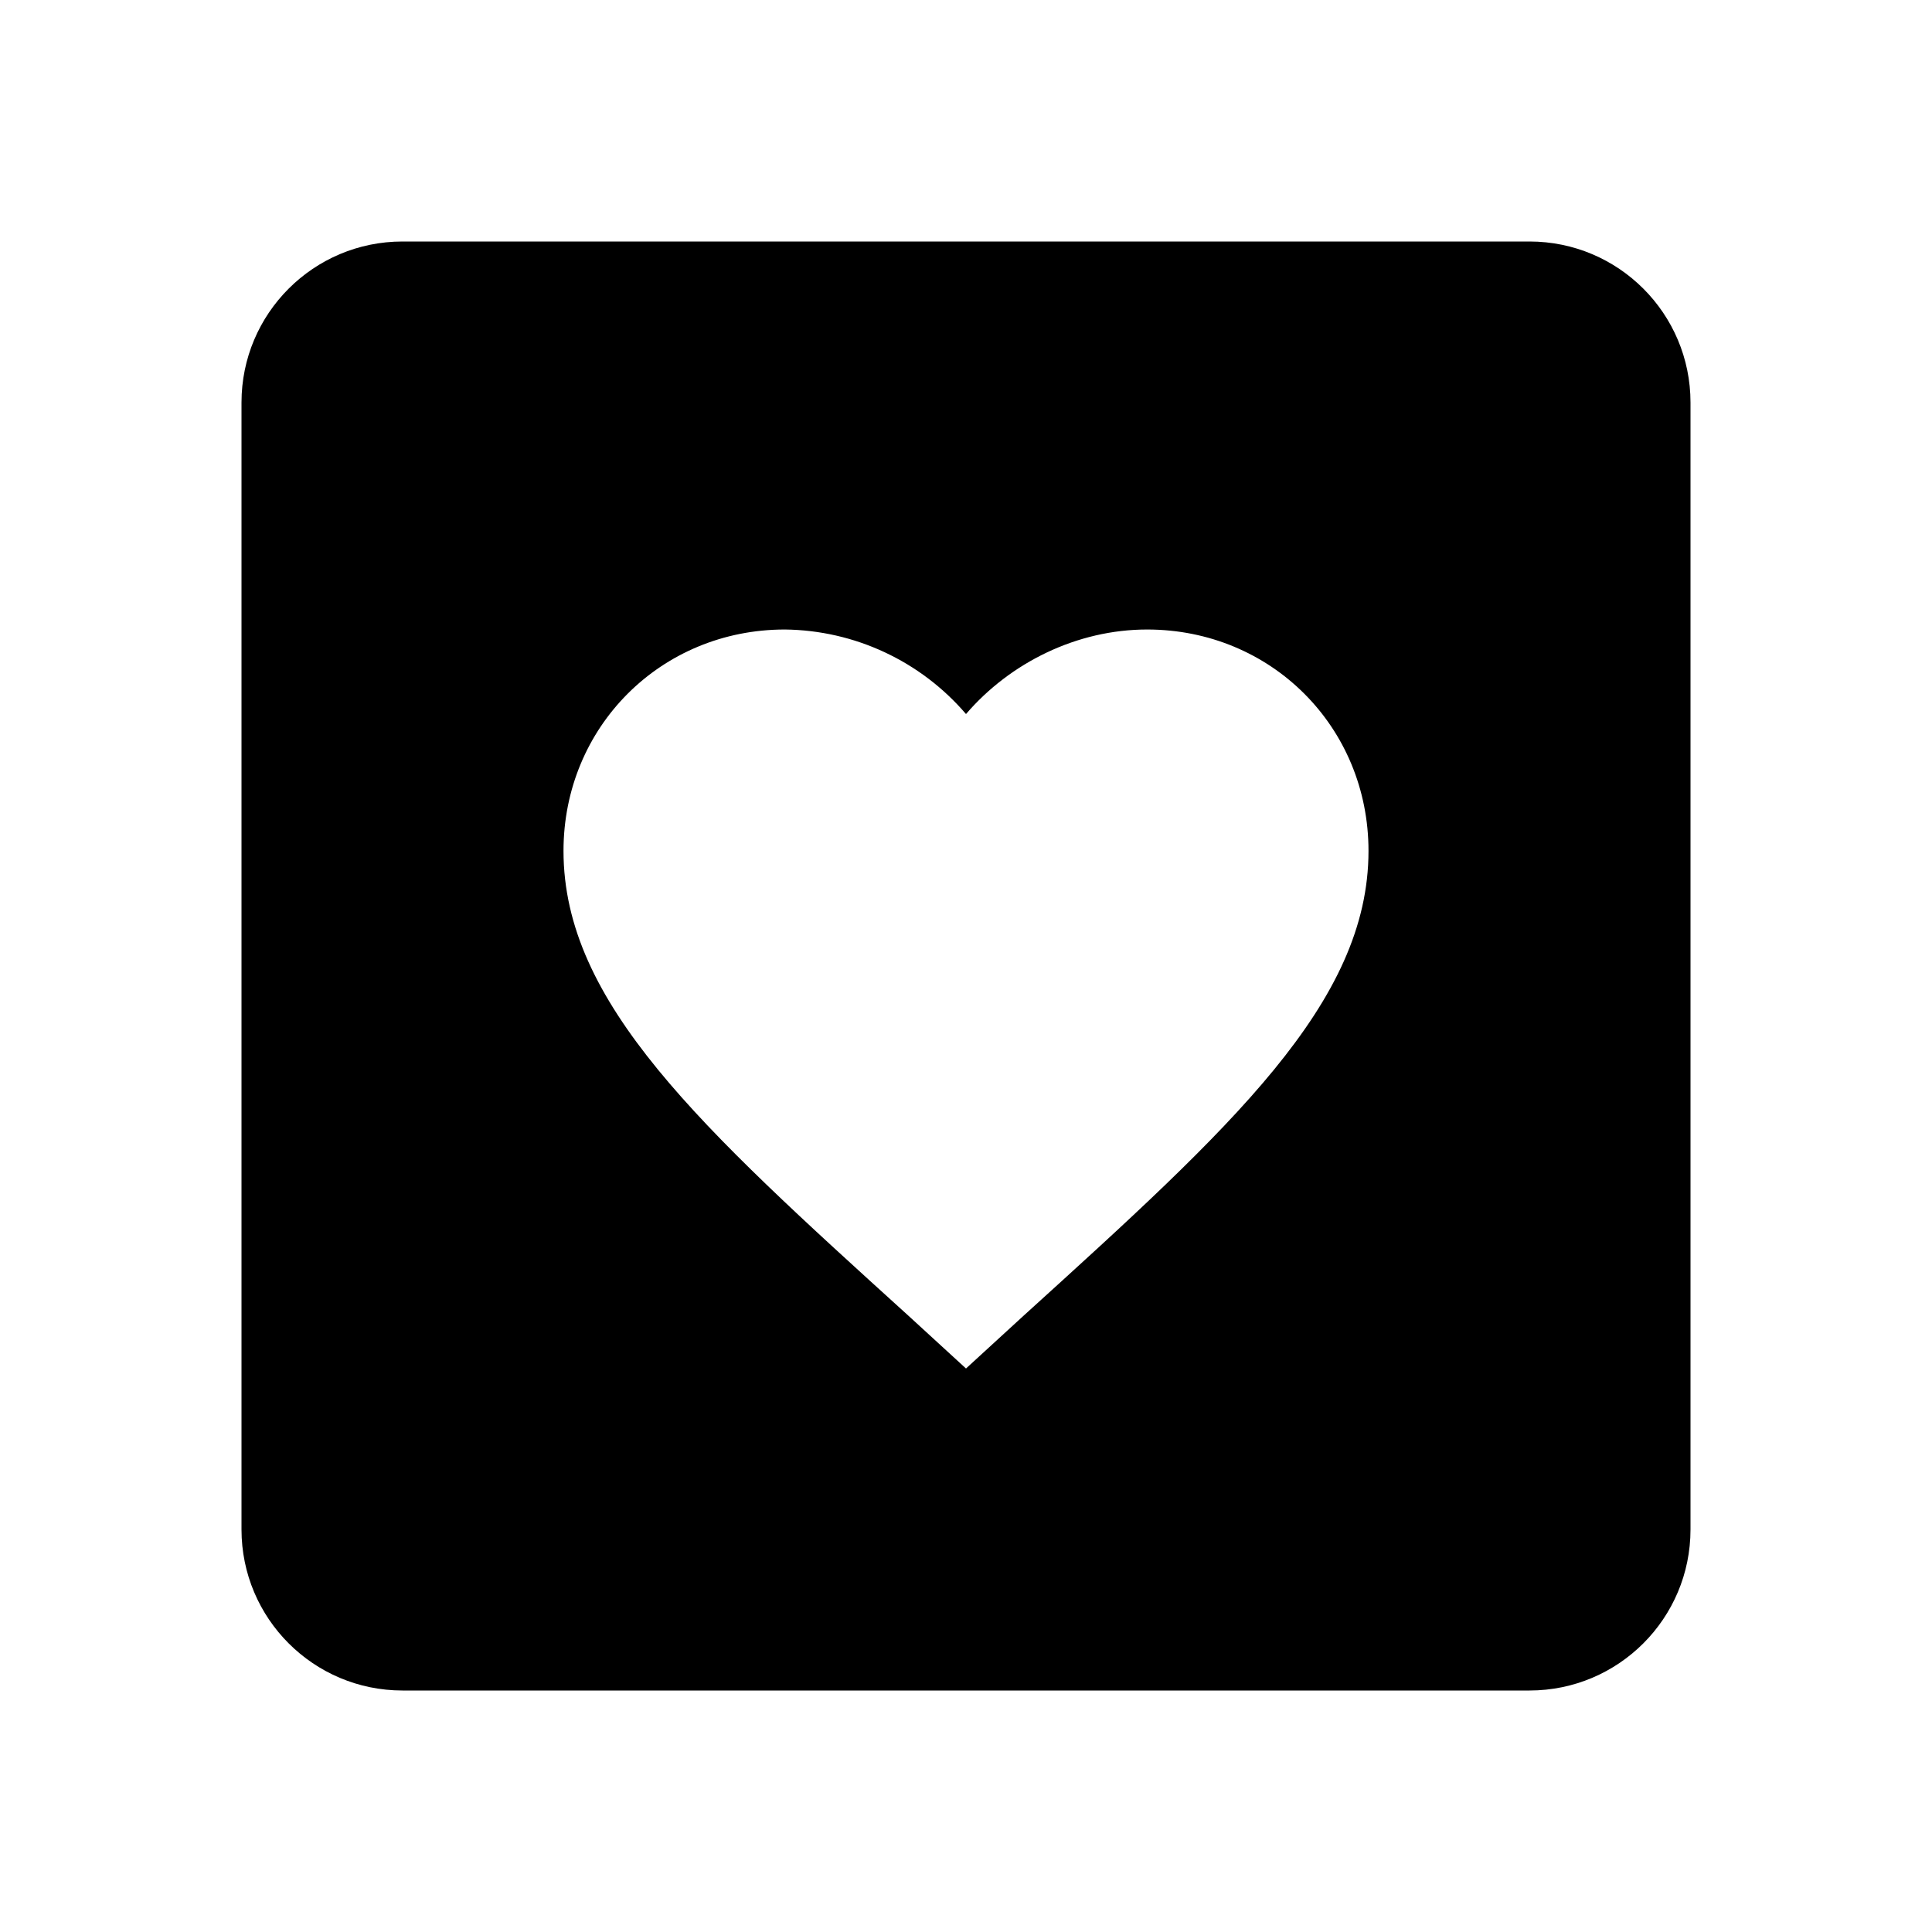
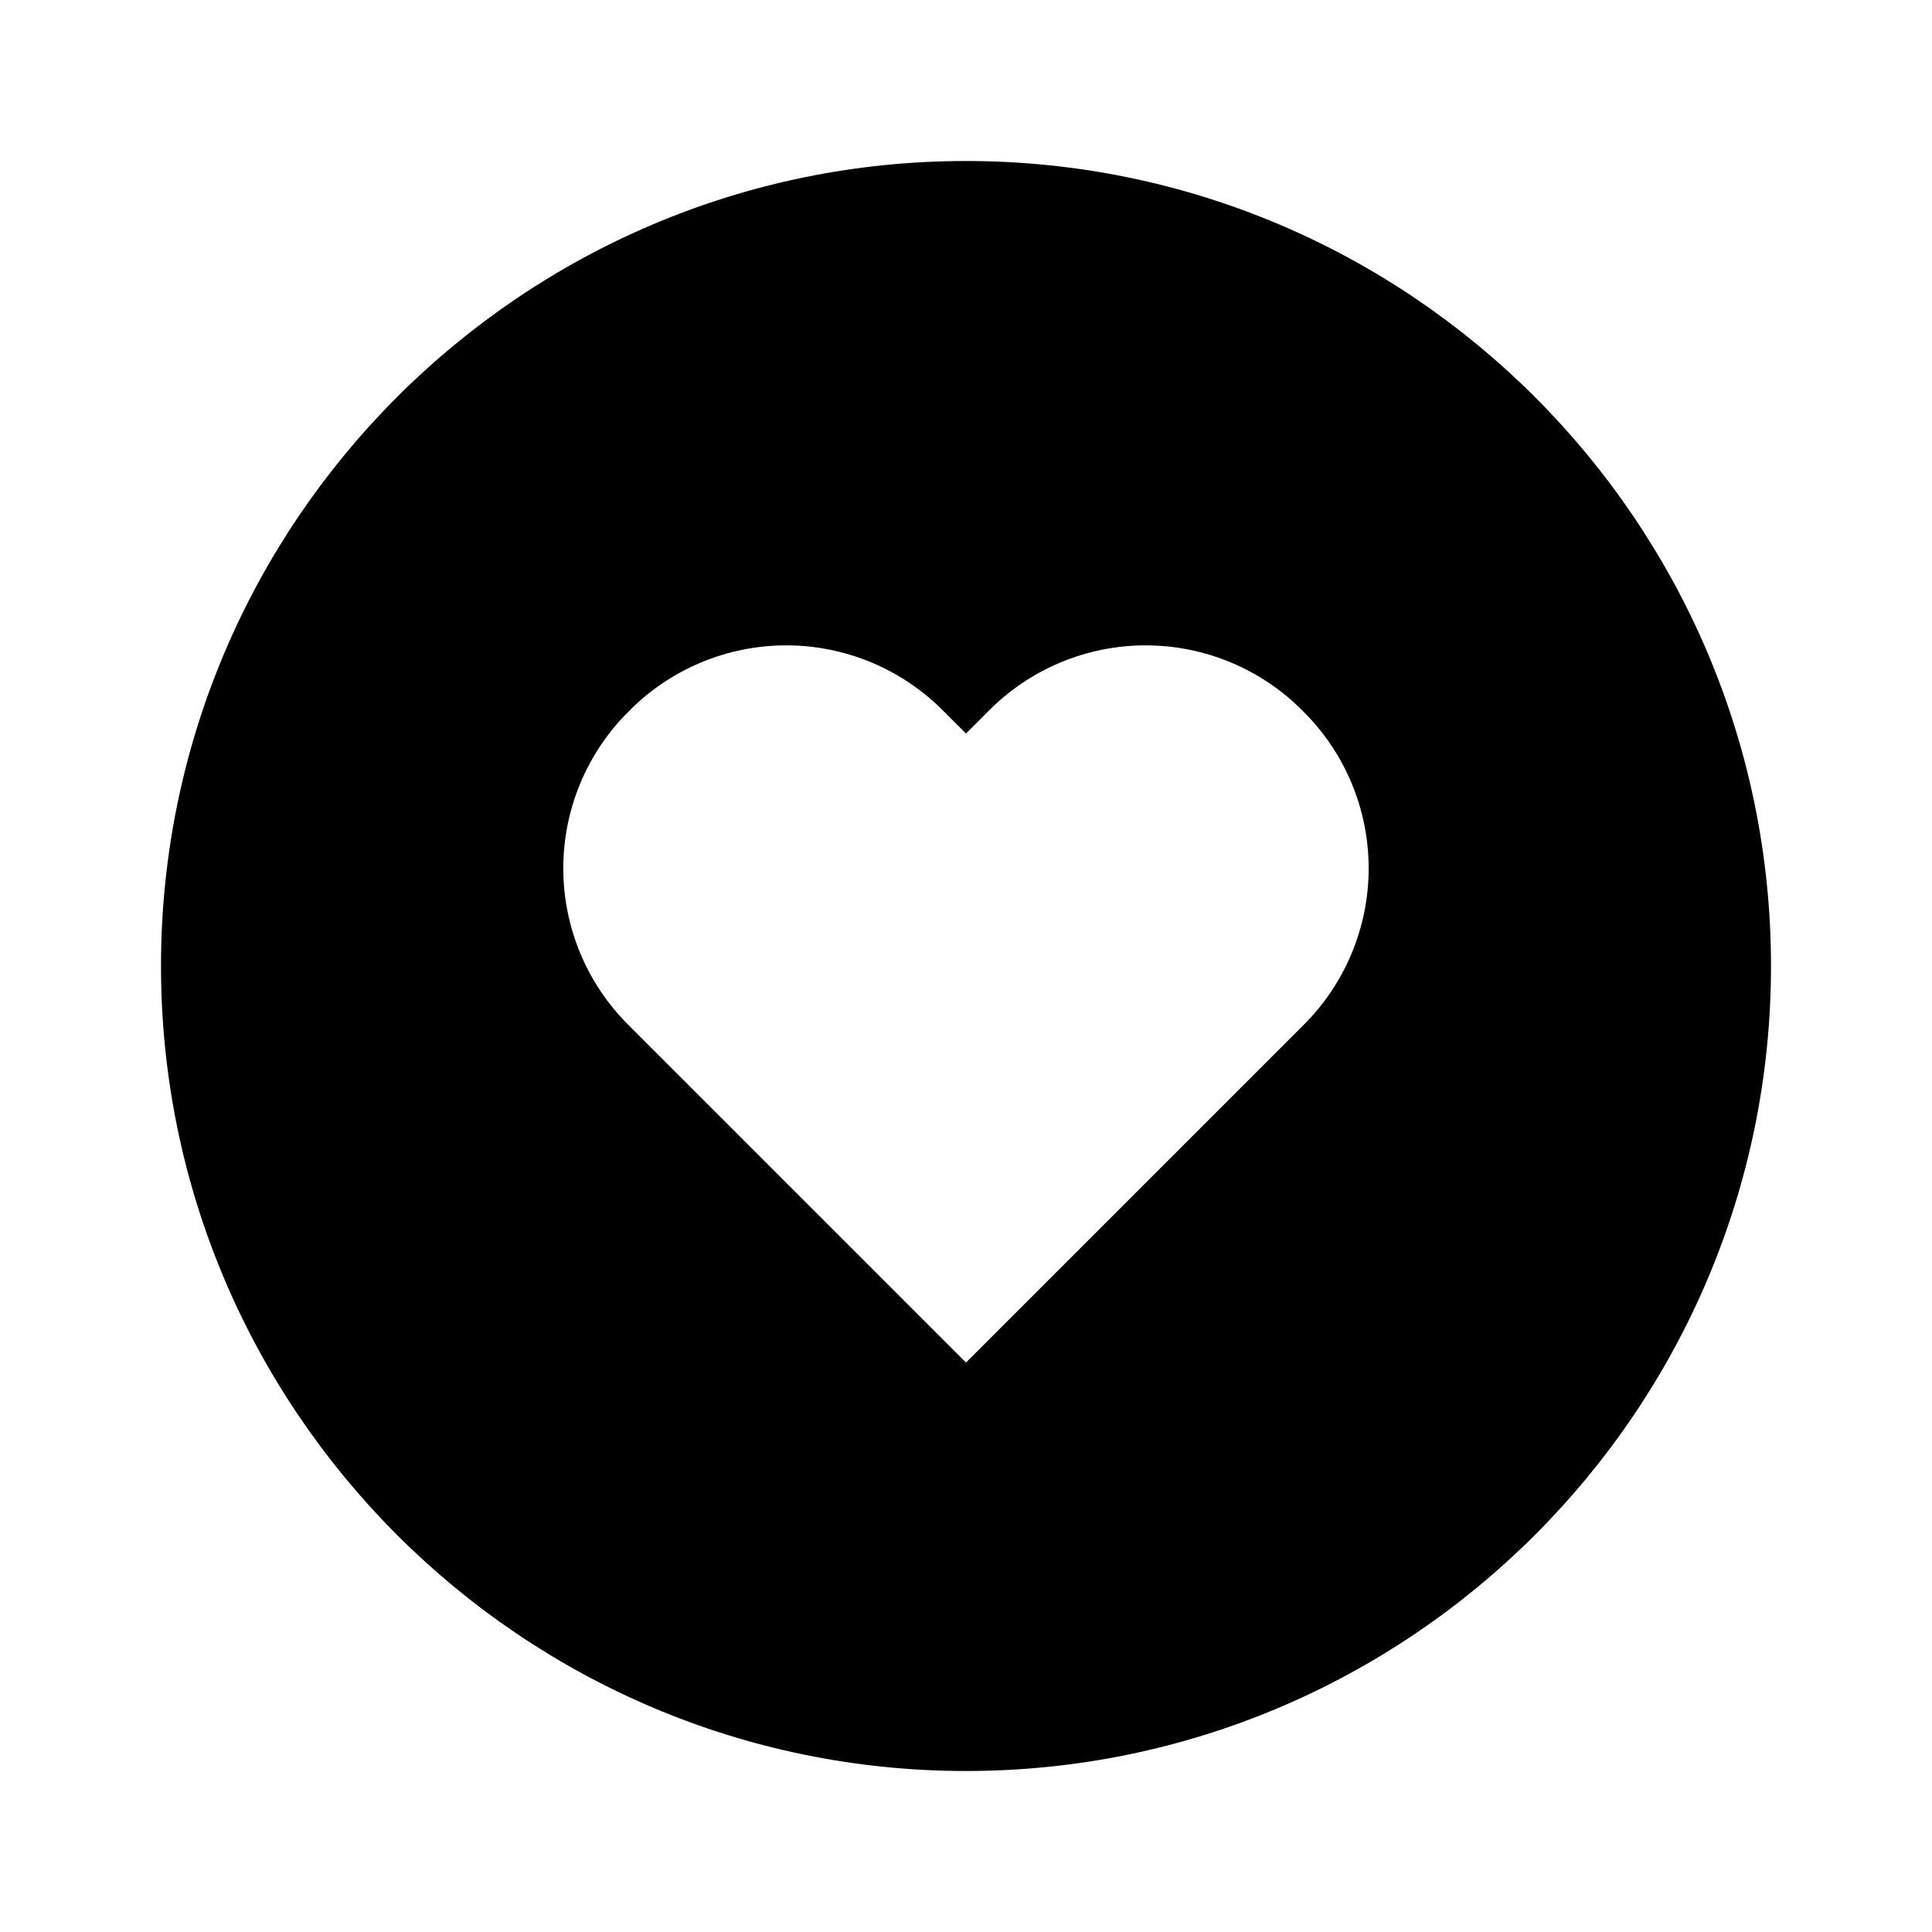
- <svg xmlns="http://www.w3.org/2000/svg" aria-hidden="true" role="img" width="1em" height="1em" preserveAspectRatio="xMidYMid meet" viewBox="0 0 24 24">
-   <path d="M5 3h14a2 2 0 0 1 2 2v14a2 2 0 0 1-2 2H5a2 2 0 0 1-2-2V5a2 2 0 0 1 2-2m7 14l.72-.66C15.3 14 17 12.46 17 10.57c0-1.54-1.21-2.75-2.75-2.75c-.87 0-1.7.41-2.25 1.05a3.007 3.007 0 0 0-2.25-1.05C8.21 7.82 7 9.03 7 10.57c0 1.89 1.7 3.43 4.28 5.77L12 17z" fill="currentColor" />
+ <svg xmlns="http://www.w3.org/2000/svg" class="heart-icon" aria-hidden="true" role="img" width="36" height="36" preserveAspectRatio="xMidYMid meet" viewBox="0 0 24 24">
+   <path d="M12 2C6.486 2 2 6.486 2 12s4.486 10 10 10s10-4.486 10-10S17.514 2 12 2zm4.186 10.74L12 16.926L7.814 12.74a2.745 2.745 0 0 1 0-3.907a2.745 2.745 0 0 1 3.906 0l.28.279l.279-.279a2.745 2.745 0 0 1 3.906 0a2.745 2.745 0 0 1 .001 3.907z" fill="currentColor" />
</svg>
